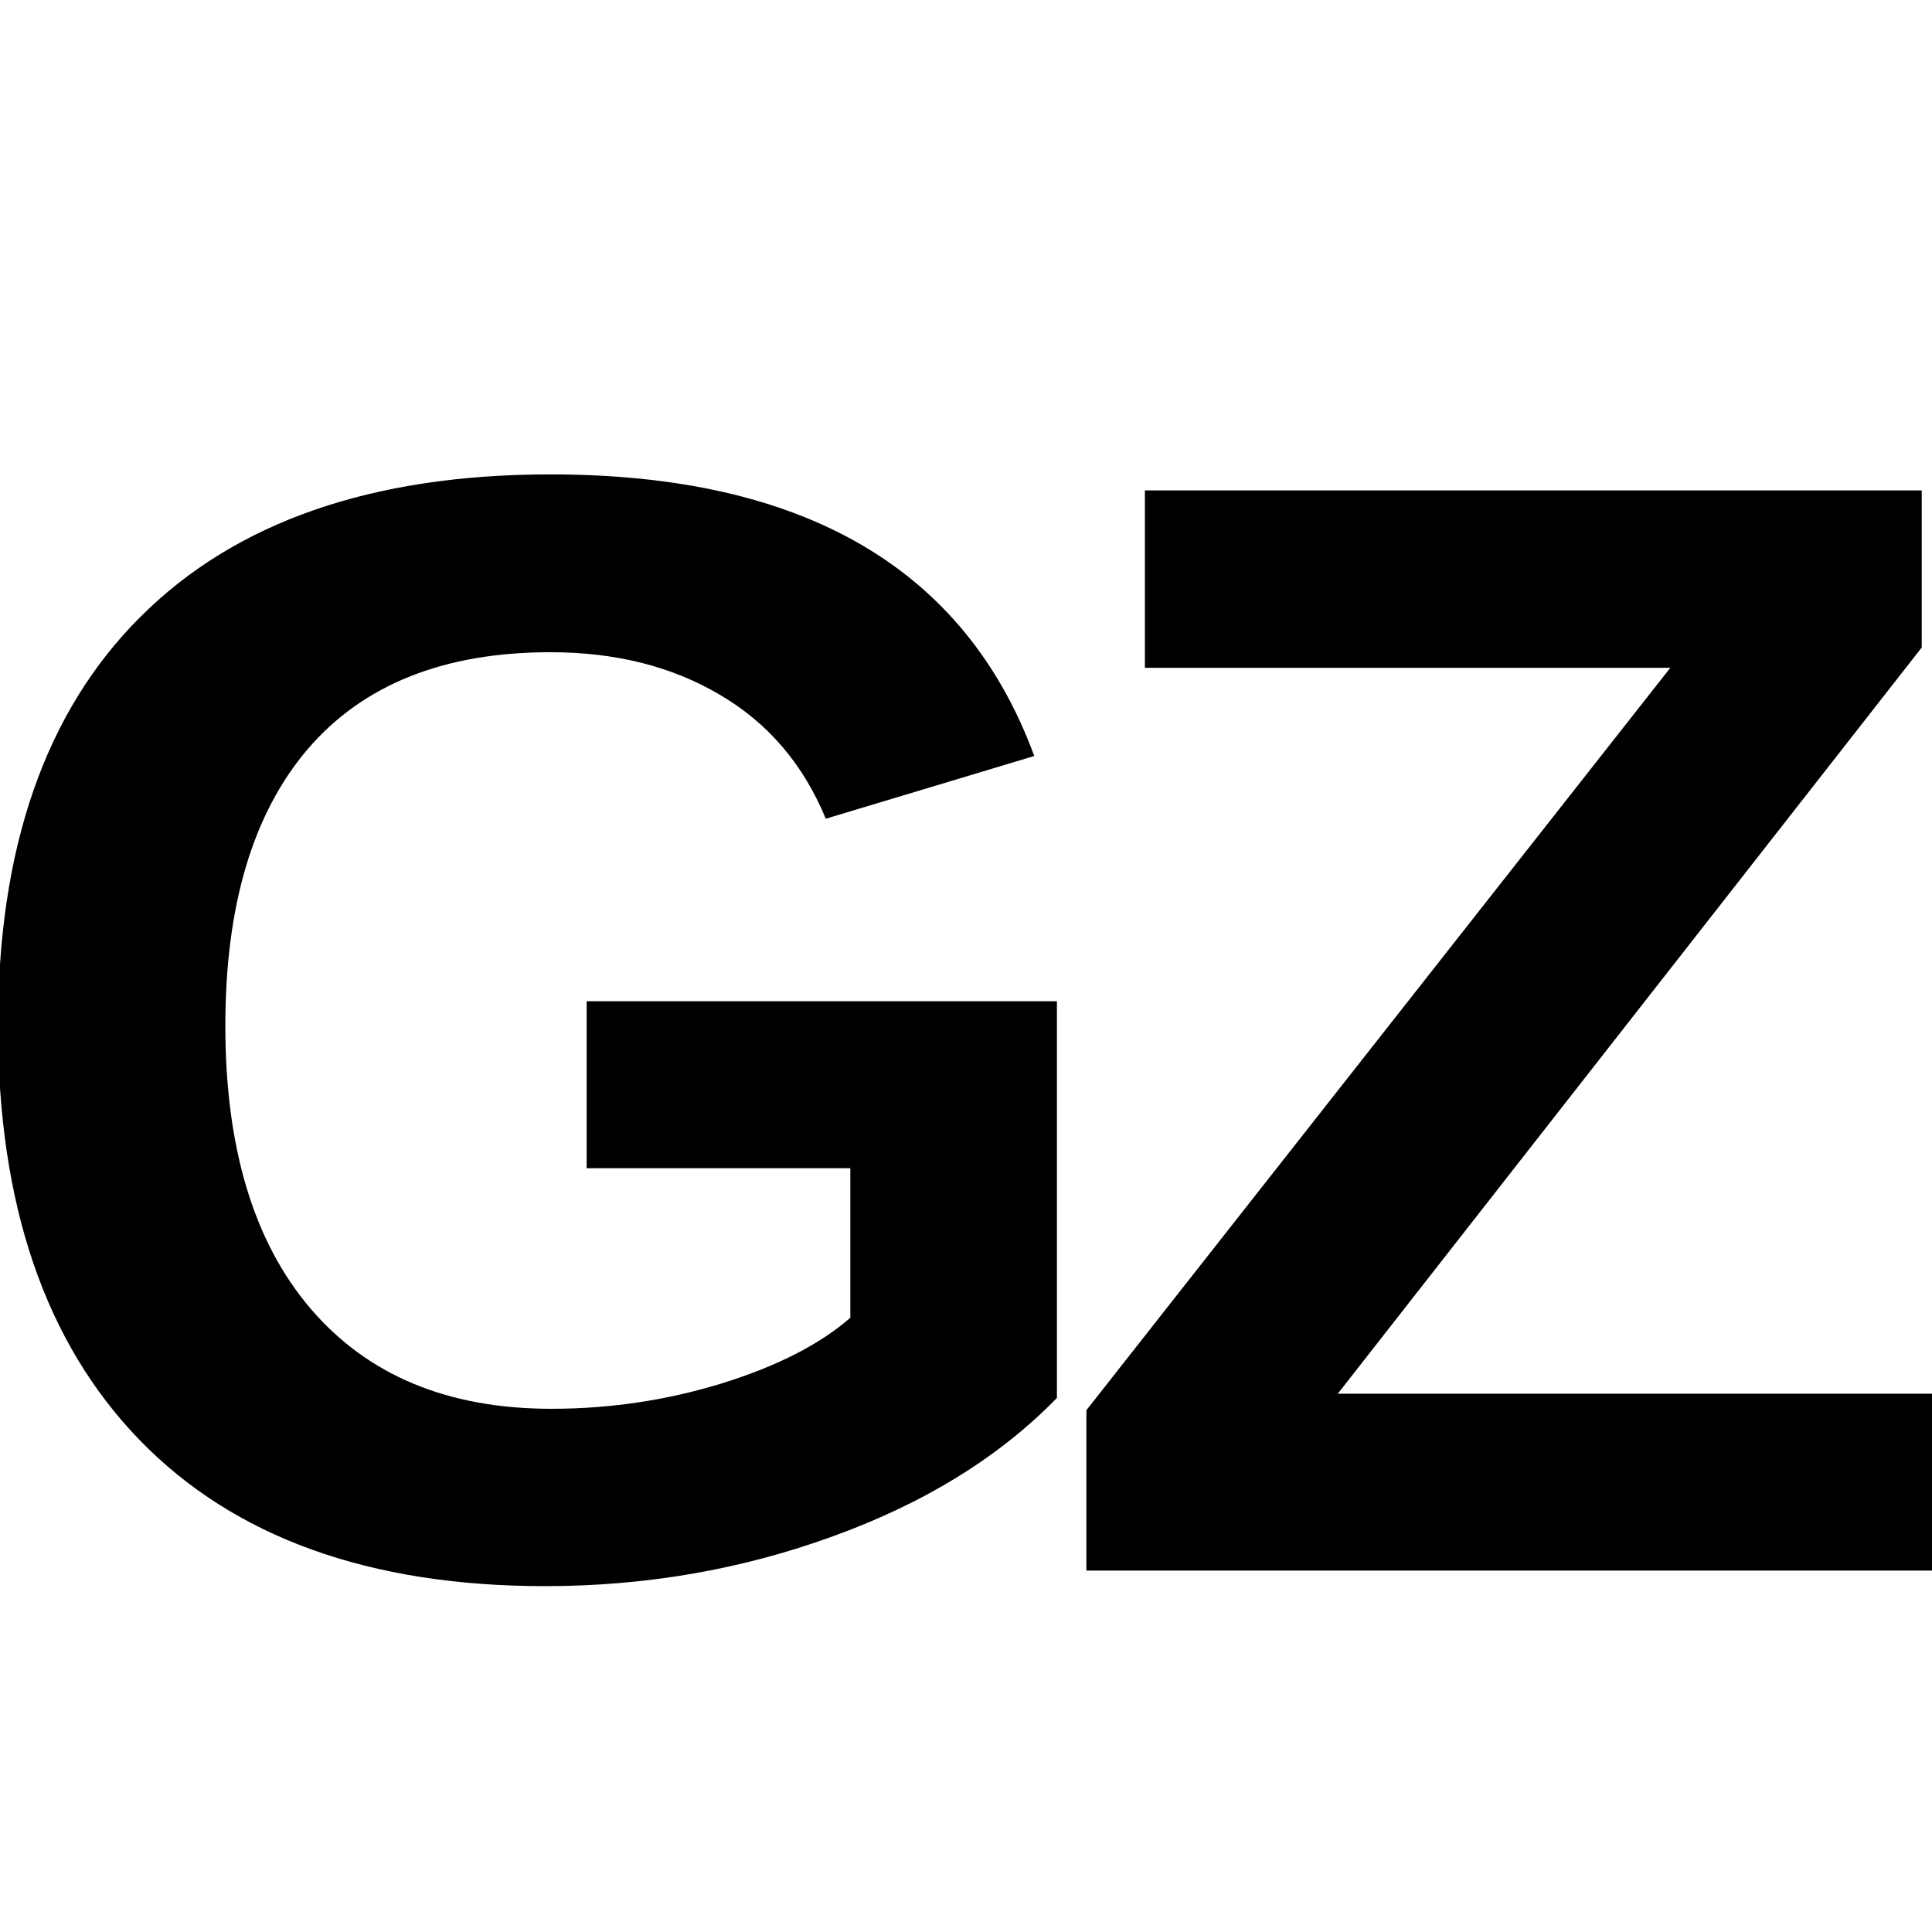
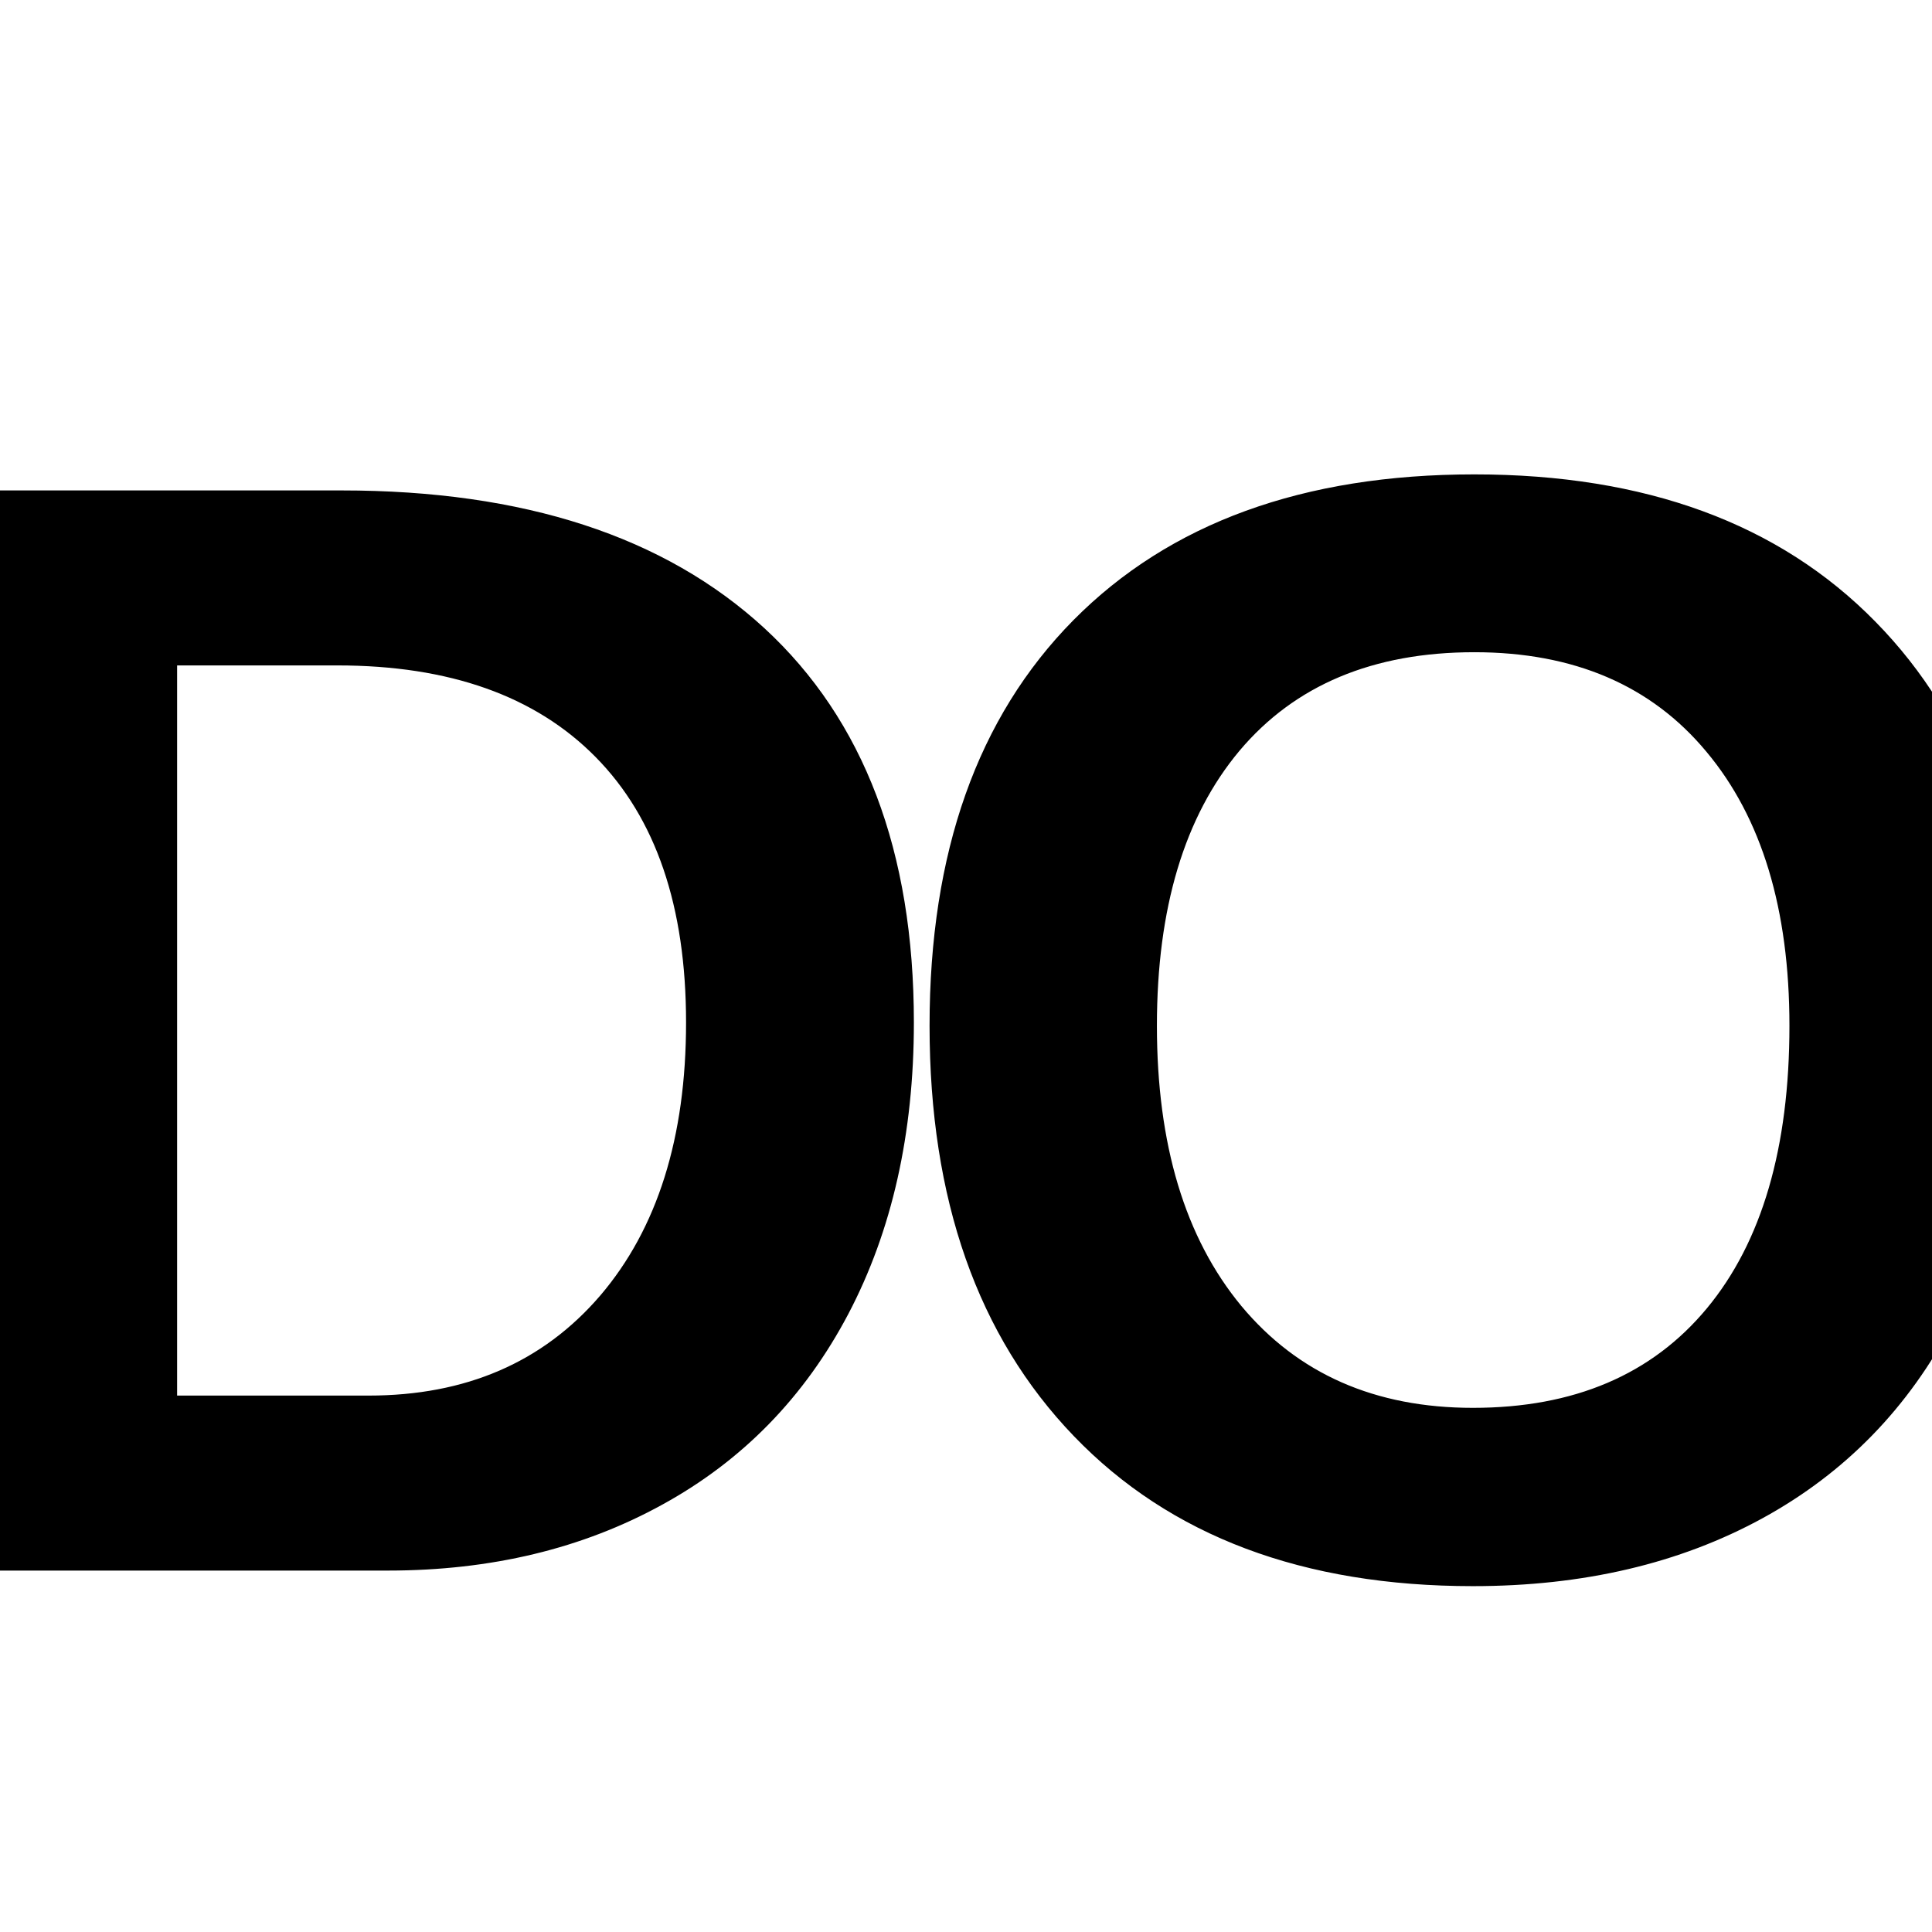
<svg xmlns="http://www.w3.org/2000/svg" viewBox="0 0 64 64" role="img" aria-labelledby="title">
  <rect width="64" height="64" fill="#ffffff" />
  <text x="32" y="34" fill="#000000" font-family="Arial, Helvetica Neue, sans-serif" font-size="52" font-weight="900" letter-spacing="-3.8" text-anchor="middle" dominant-baseline="central" lengthAdjust="spacingAndGlyphs" textLength="54">
-     GZ
+     DO
  </text>
</svg>
